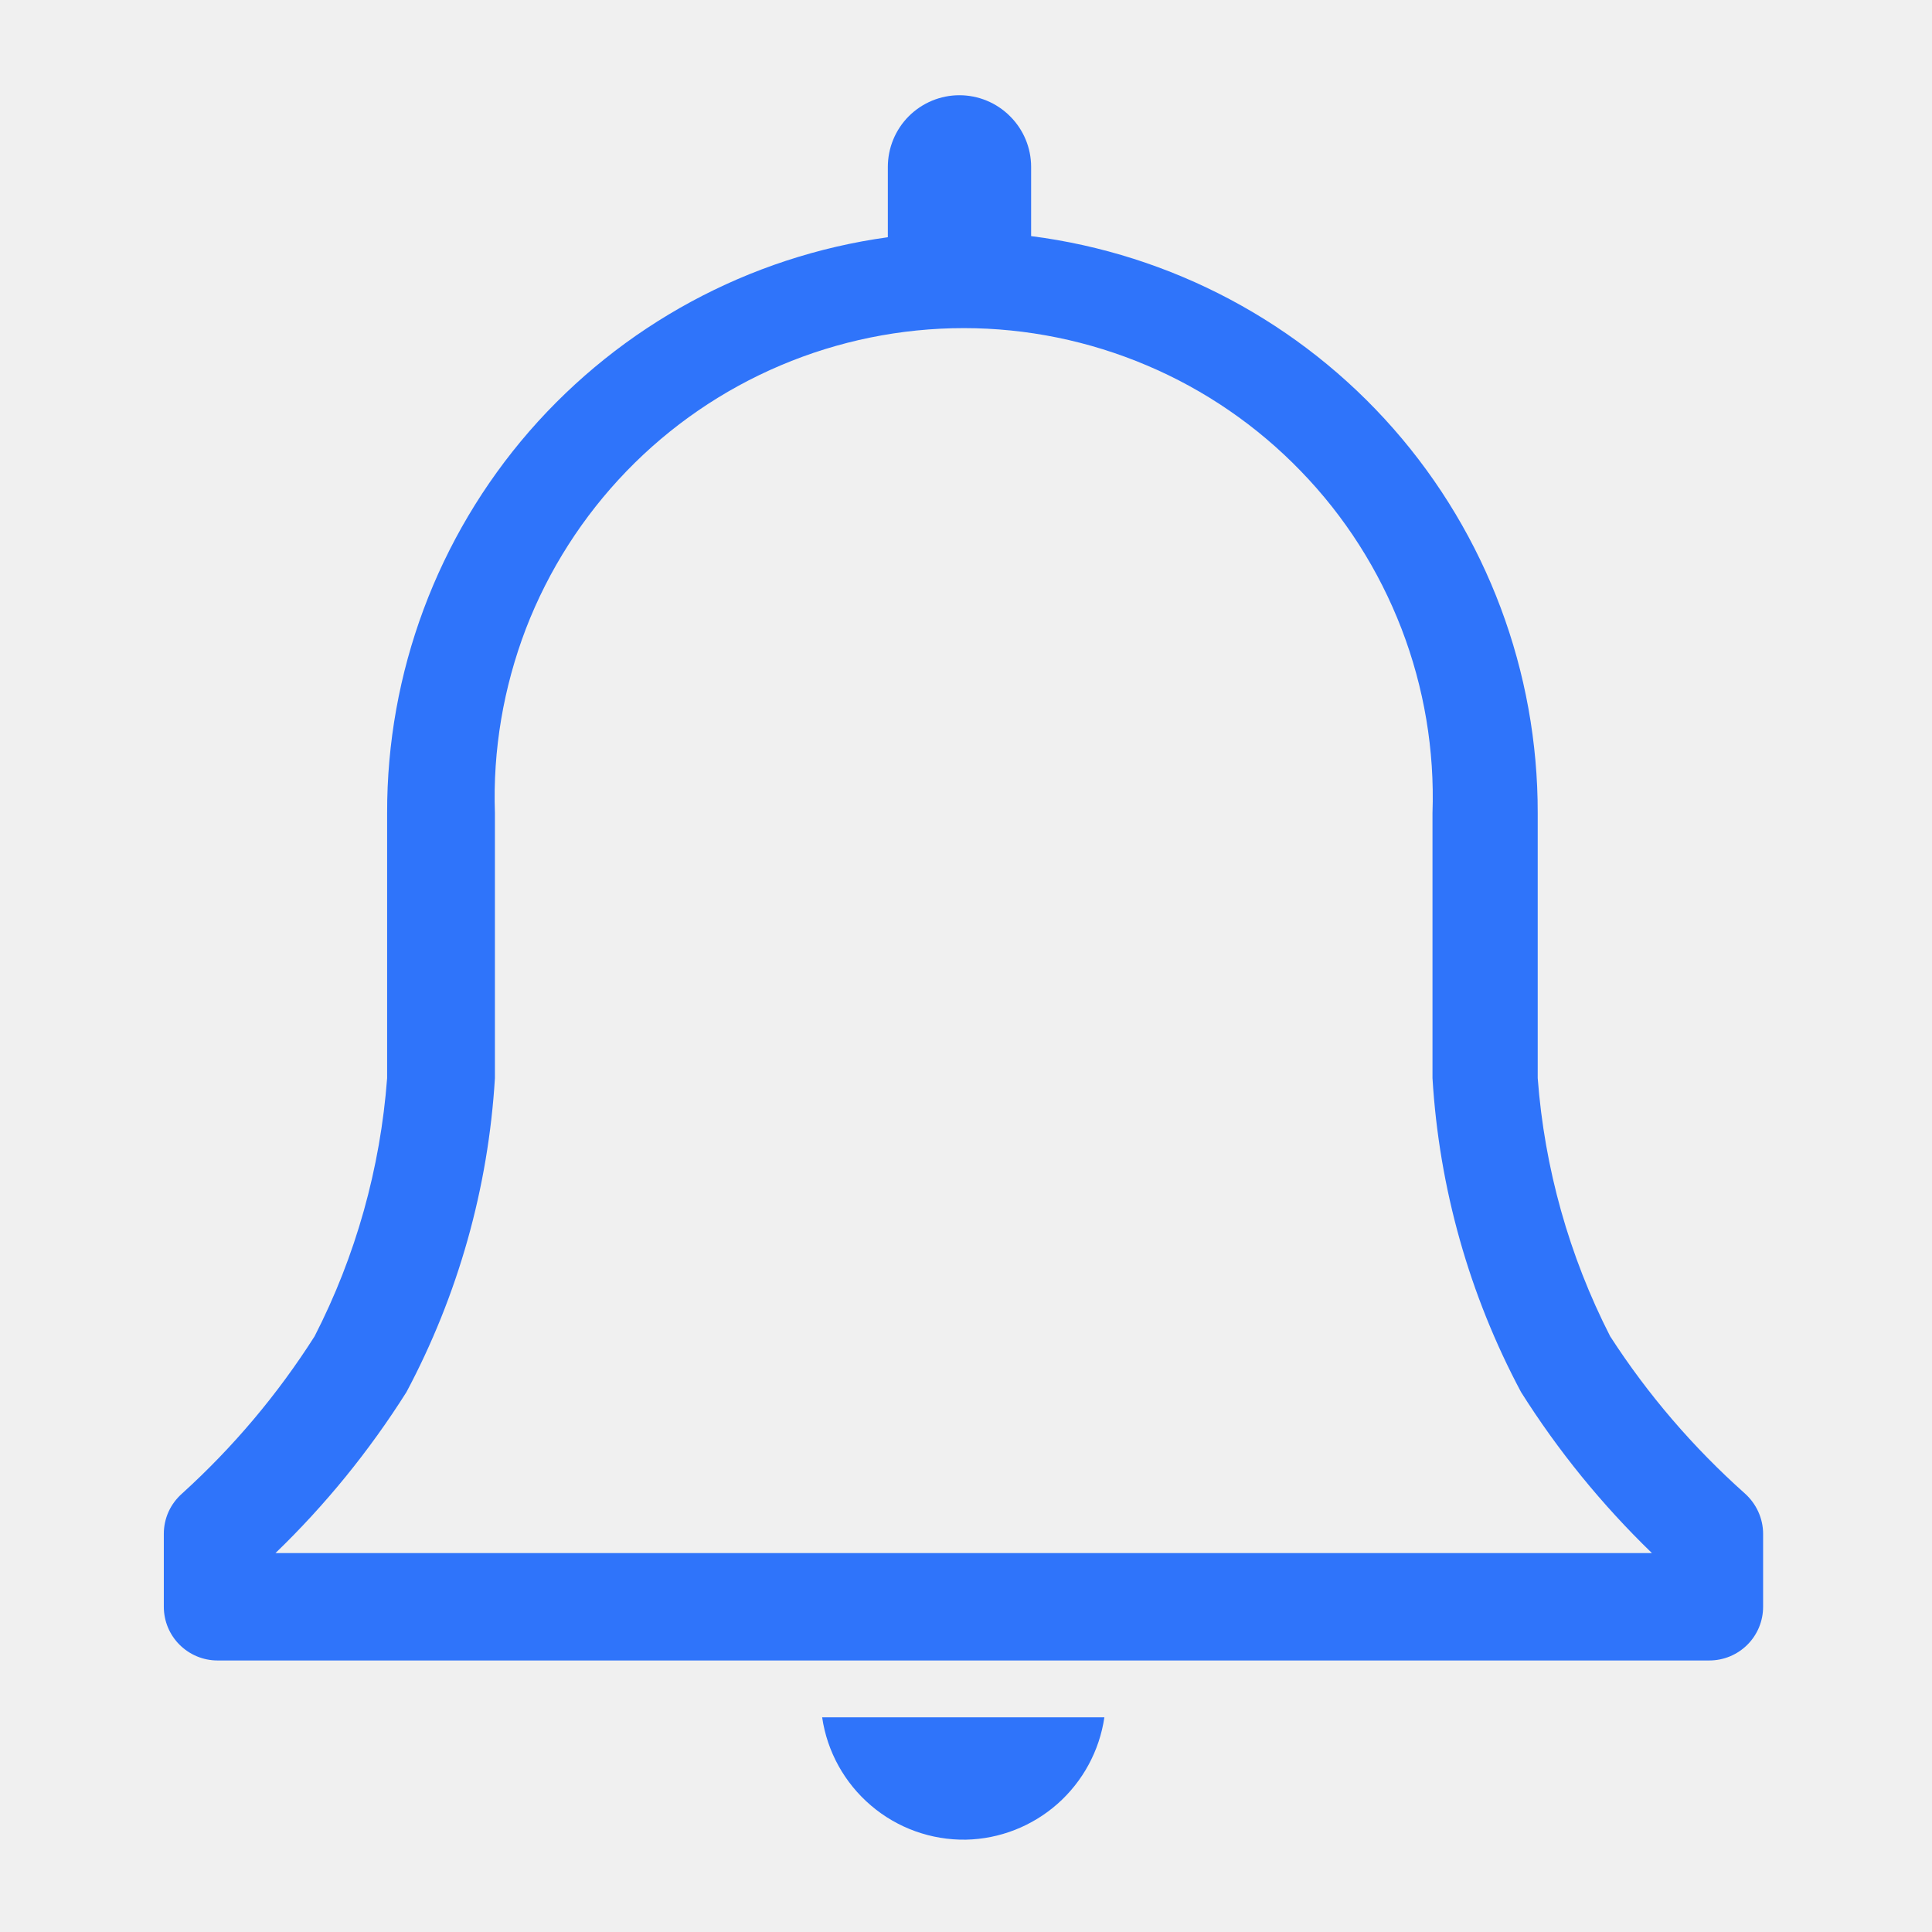
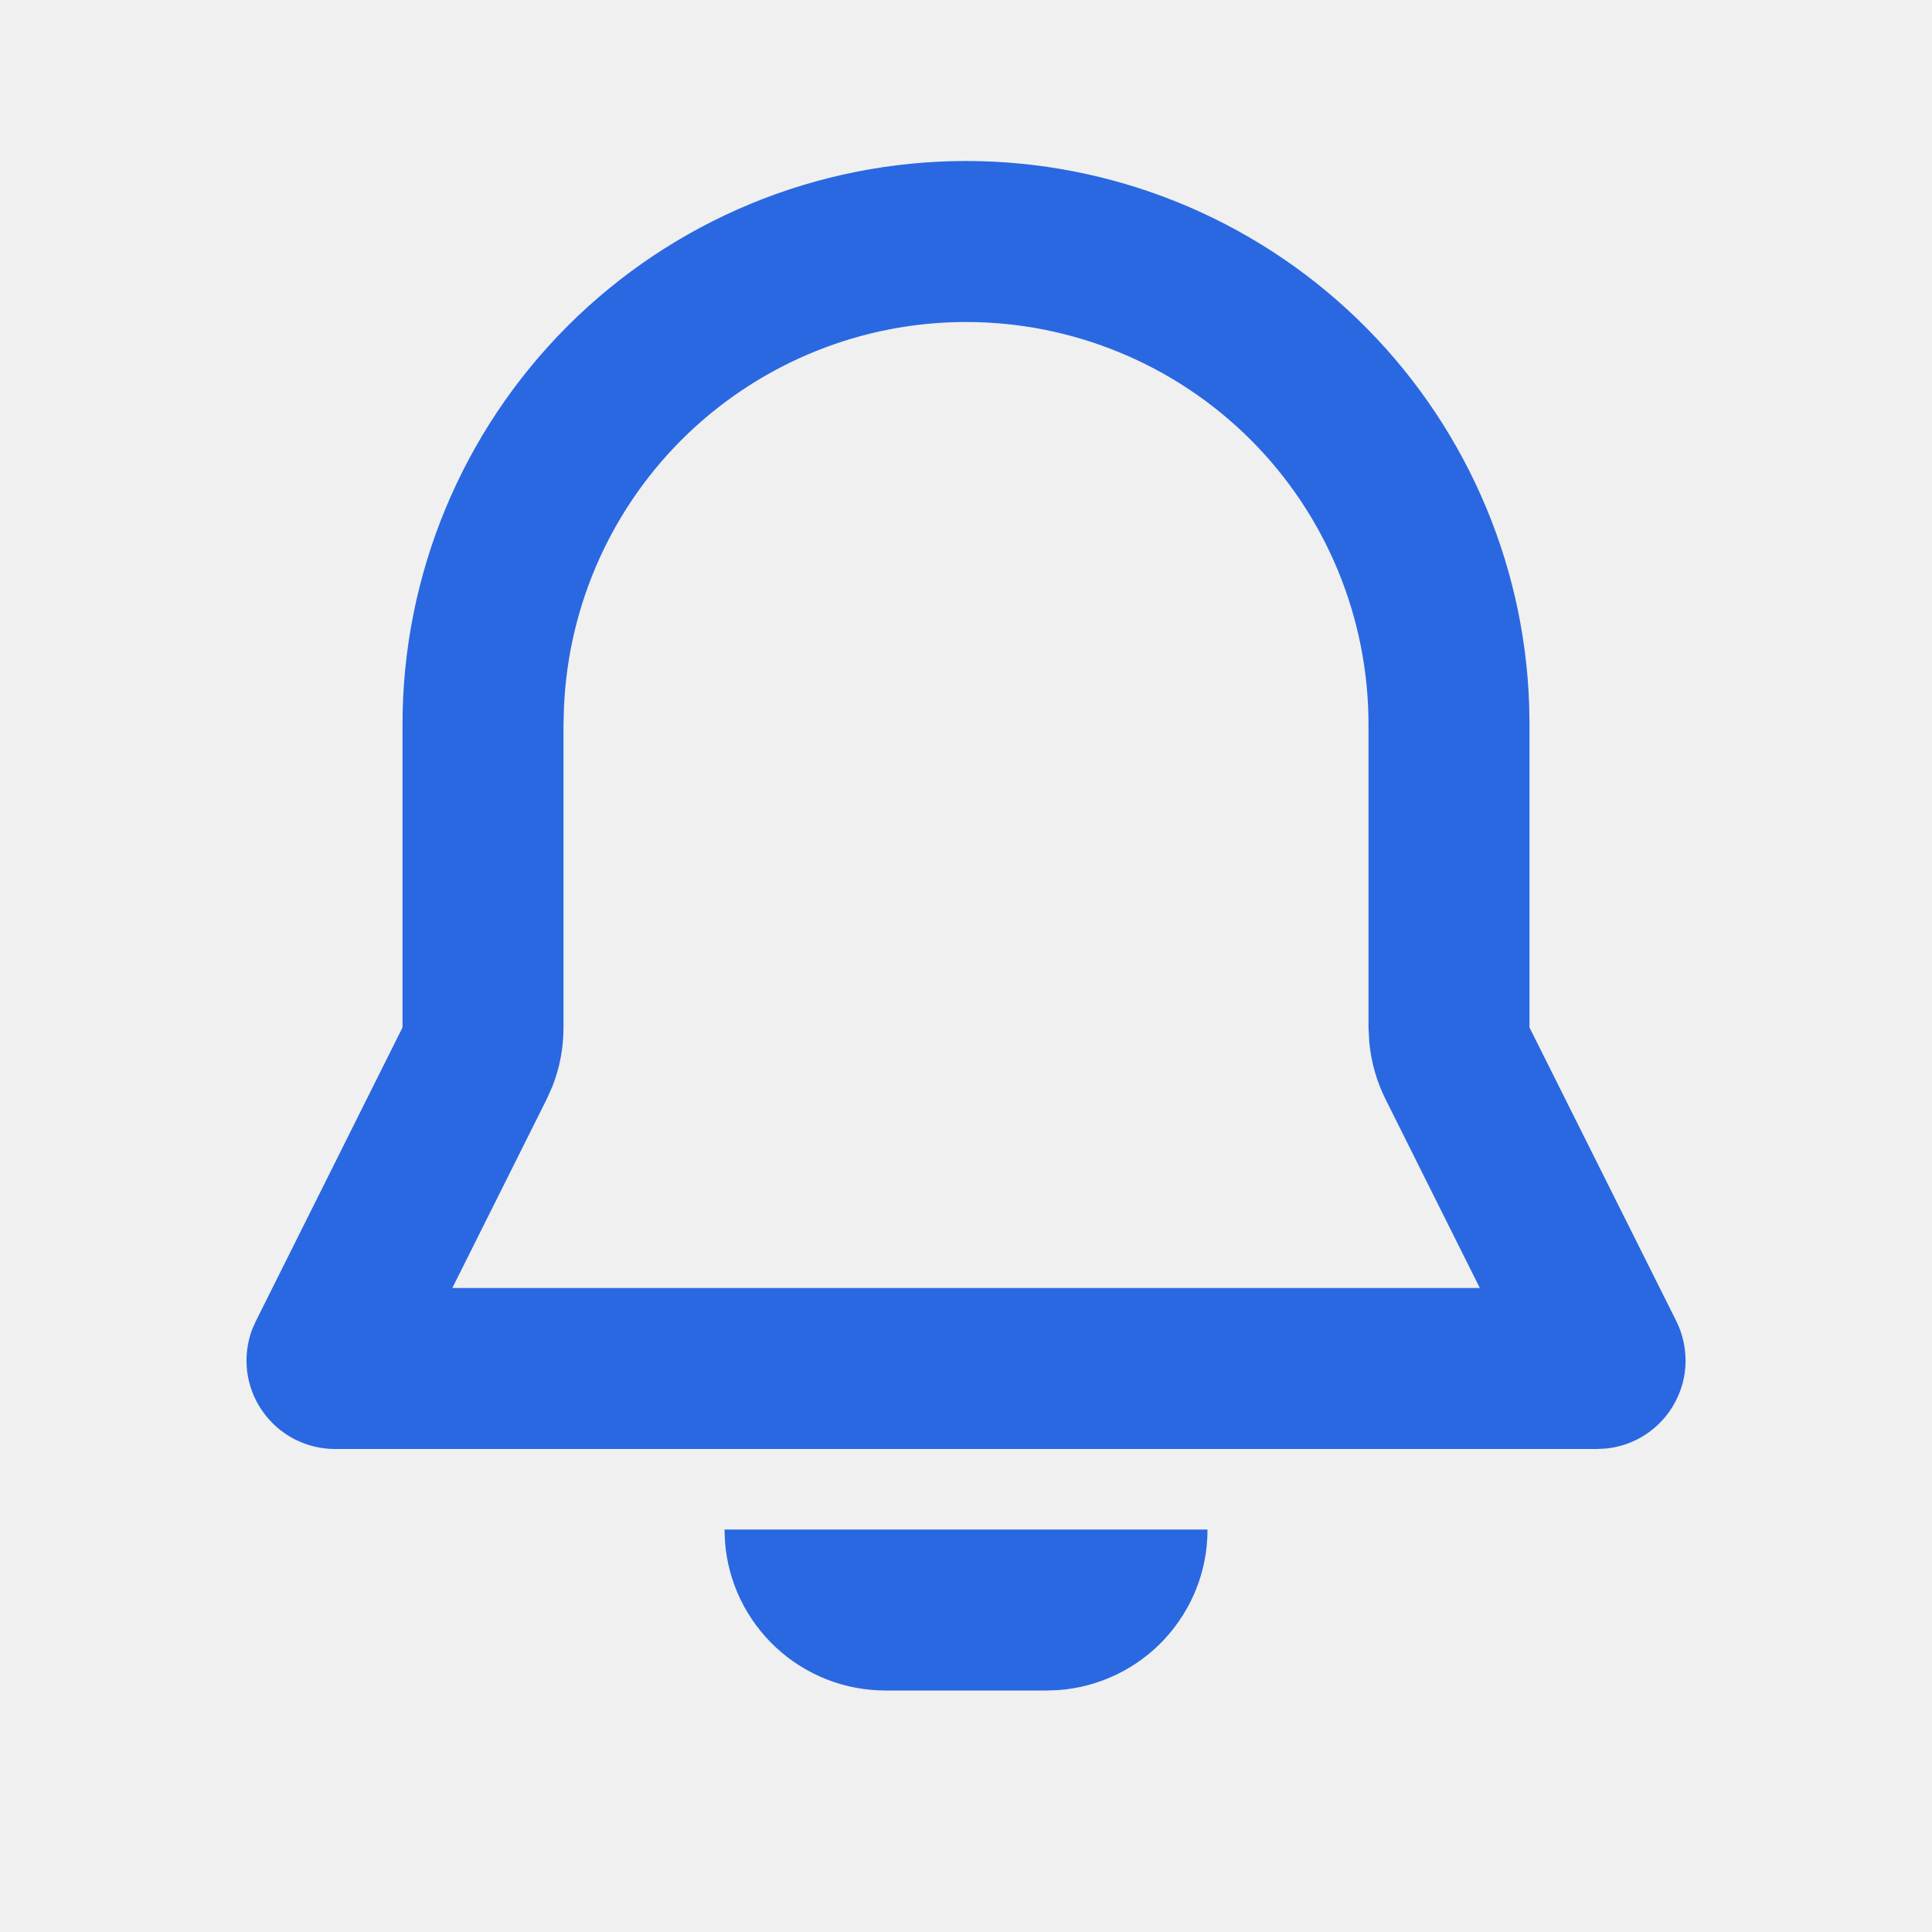
<svg xmlns="http://www.w3.org/2000/svg" width="24" height="24" viewBox="0 0 24 24" fill="none">
  <defs>
-     <clipPath id="clip104_3709">
-       <rect id="clarity:notification-line" width="24" height="24" fill="white" fill-opacity="0" />
+     <clipPath id="clip9_2154">
+       <rect id="mingcute:notification-line" width="24" height="24" fill="white" fill-opacity="0" />
    </clipPath>
  </defs>
-   <rect id="clarity:notification-line" width="24" height="24" fill="#FFFFFF" fill-opacity="0" />
-   <g clip-path="url(#clip104_3709)">
-     <path id="Vector" d="M21.676 18.553C21.033 17.98 20.469 17.323 20.002 16.6C19.492 15.602 19.186 14.511 19.102 13.393L19.102 10.1C19.105 8.344 18.469 6.646 17.311 5.327C16.152 4.007 14.551 3.156 12.809 2.933L12.809 2.073C12.809 1.837 12.715 1.611 12.547 1.444C12.381 1.277 12.154 1.183 11.918 1.183C11.682 1.183 11.457 1.277 11.289 1.444C11.123 1.611 11.029 1.837 11.029 2.073L11.029 2.947C9.303 3.185 7.721 4.042 6.576 5.357C5.434 6.672 4.805 8.357 4.809 10.1L4.809 13.393C4.725 14.511 4.42 15.602 3.908 16.6C3.449 17.322 2.895 17.979 2.262 18.553C2.191 18.616 2.133 18.693 2.094 18.779C2.055 18.865 2.035 18.959 2.035 19.053L2.035 19.96C2.035 20.137 2.105 20.306 2.23 20.431C2.355 20.556 2.525 20.627 2.701 20.627L21.234 20.627C21.412 20.627 21.582 20.556 21.707 20.431C21.832 20.306 21.902 20.137 21.902 19.96L21.902 19.053C21.902 18.959 21.881 18.865 21.842 18.779C21.803 18.693 21.746 18.616 21.676 18.553ZM3.422 19.293C4.043 18.694 4.588 18.023 5.049 17.293C5.691 16.088 6.066 14.757 6.148 13.393L6.148 10.1C6.121 9.319 6.254 8.54 6.533 7.81C6.814 7.081 7.24 6.415 7.783 5.853C8.326 5.291 8.977 4.844 9.697 4.539C10.416 4.234 11.19 4.076 11.973 4.076C12.754 4.076 13.527 4.234 14.246 4.539C14.967 4.844 15.617 5.291 16.16 5.853C16.705 6.415 17.129 7.081 17.41 7.81C17.691 8.54 17.822 9.319 17.795 10.1L17.795 13.393C17.877 14.757 18.252 16.088 18.895 17.293C19.355 18.023 19.902 18.694 20.521 19.293L3.422 19.293Z" fill="#2F74FA" fill-opacity="1" fill-rule="nonzero" />
-     <path id="Vector" d="M12 22.853C12.42 22.844 12.822 22.686 13.137 22.408C13.451 22.13 13.658 21.749 13.719 21.333L10.213 21.333C10.275 21.76 10.492 22.15 10.82 22.429C11.148 22.709 11.568 22.86 12 22.853Z" fill="#2F74FA" fill-opacity="1" fill-rule="nonzero" />
+   <rect id="mingcute:notification-line" width="24" height="24" fill="#FFFFFF" fill-opacity="0" />
+   <g clip-path="url(#clip9_2154)">
+     <path id="Vector" d="M15 19C15.002 19.505 14.81 19.991 14.467 20.361C14.125 20.73 13.654 20.957 13.15 20.995L13 21L11 21C10.496 21 10.01 20.81 9.641 20.467C9.27 20.123 9.043 19.653 9.006 19.15L9 19L15 19ZM12 2C13.816 2 15.56 2.705 16.865 3.966C18.17 5.227 18.936 6.946 18.996 8.76L19 9L19 12.764L20.822 16.408C20.902 16.567 20.941 16.743 20.939 16.921C20.936 17.098 20.889 17.273 20.803 17.429C20.719 17.584 20.596 17.717 20.449 17.816C20.301 17.914 20.131 17.976 19.953 17.994L19.838 18L4.162 18C3.984 18 3.811 17.957 3.652 17.875C3.494 17.792 3.359 17.672 3.258 17.526C3.156 17.38 3.092 17.212 3.07 17.035C3.049 16.859 3.07 16.679 3.133 16.513L3.18 16.408L5 12.764L5 9C5 7.143 5.738 5.363 7.051 4.05C8.363 2.738 10.145 2 12 2ZM12 4C10.713 4 9.475 4.498 8.543 5.389C7.613 6.28 7.062 7.496 7.006 8.783L7 9L7 12.764C7 13.012 6.955 13.258 6.865 13.489L6.789 13.659L5.619 16L18.383 16L17.213 13.658C17.102 13.436 17.033 13.196 17.01 12.949L17 12.764L17 9C17 7.674 16.475 6.402 15.537 5.464C14.6 4.527 13.326 4 12 4Z" fill="#2A68E1" fill-opacity="1" fill-rule="evenodd" />
  </g>
</svg>
